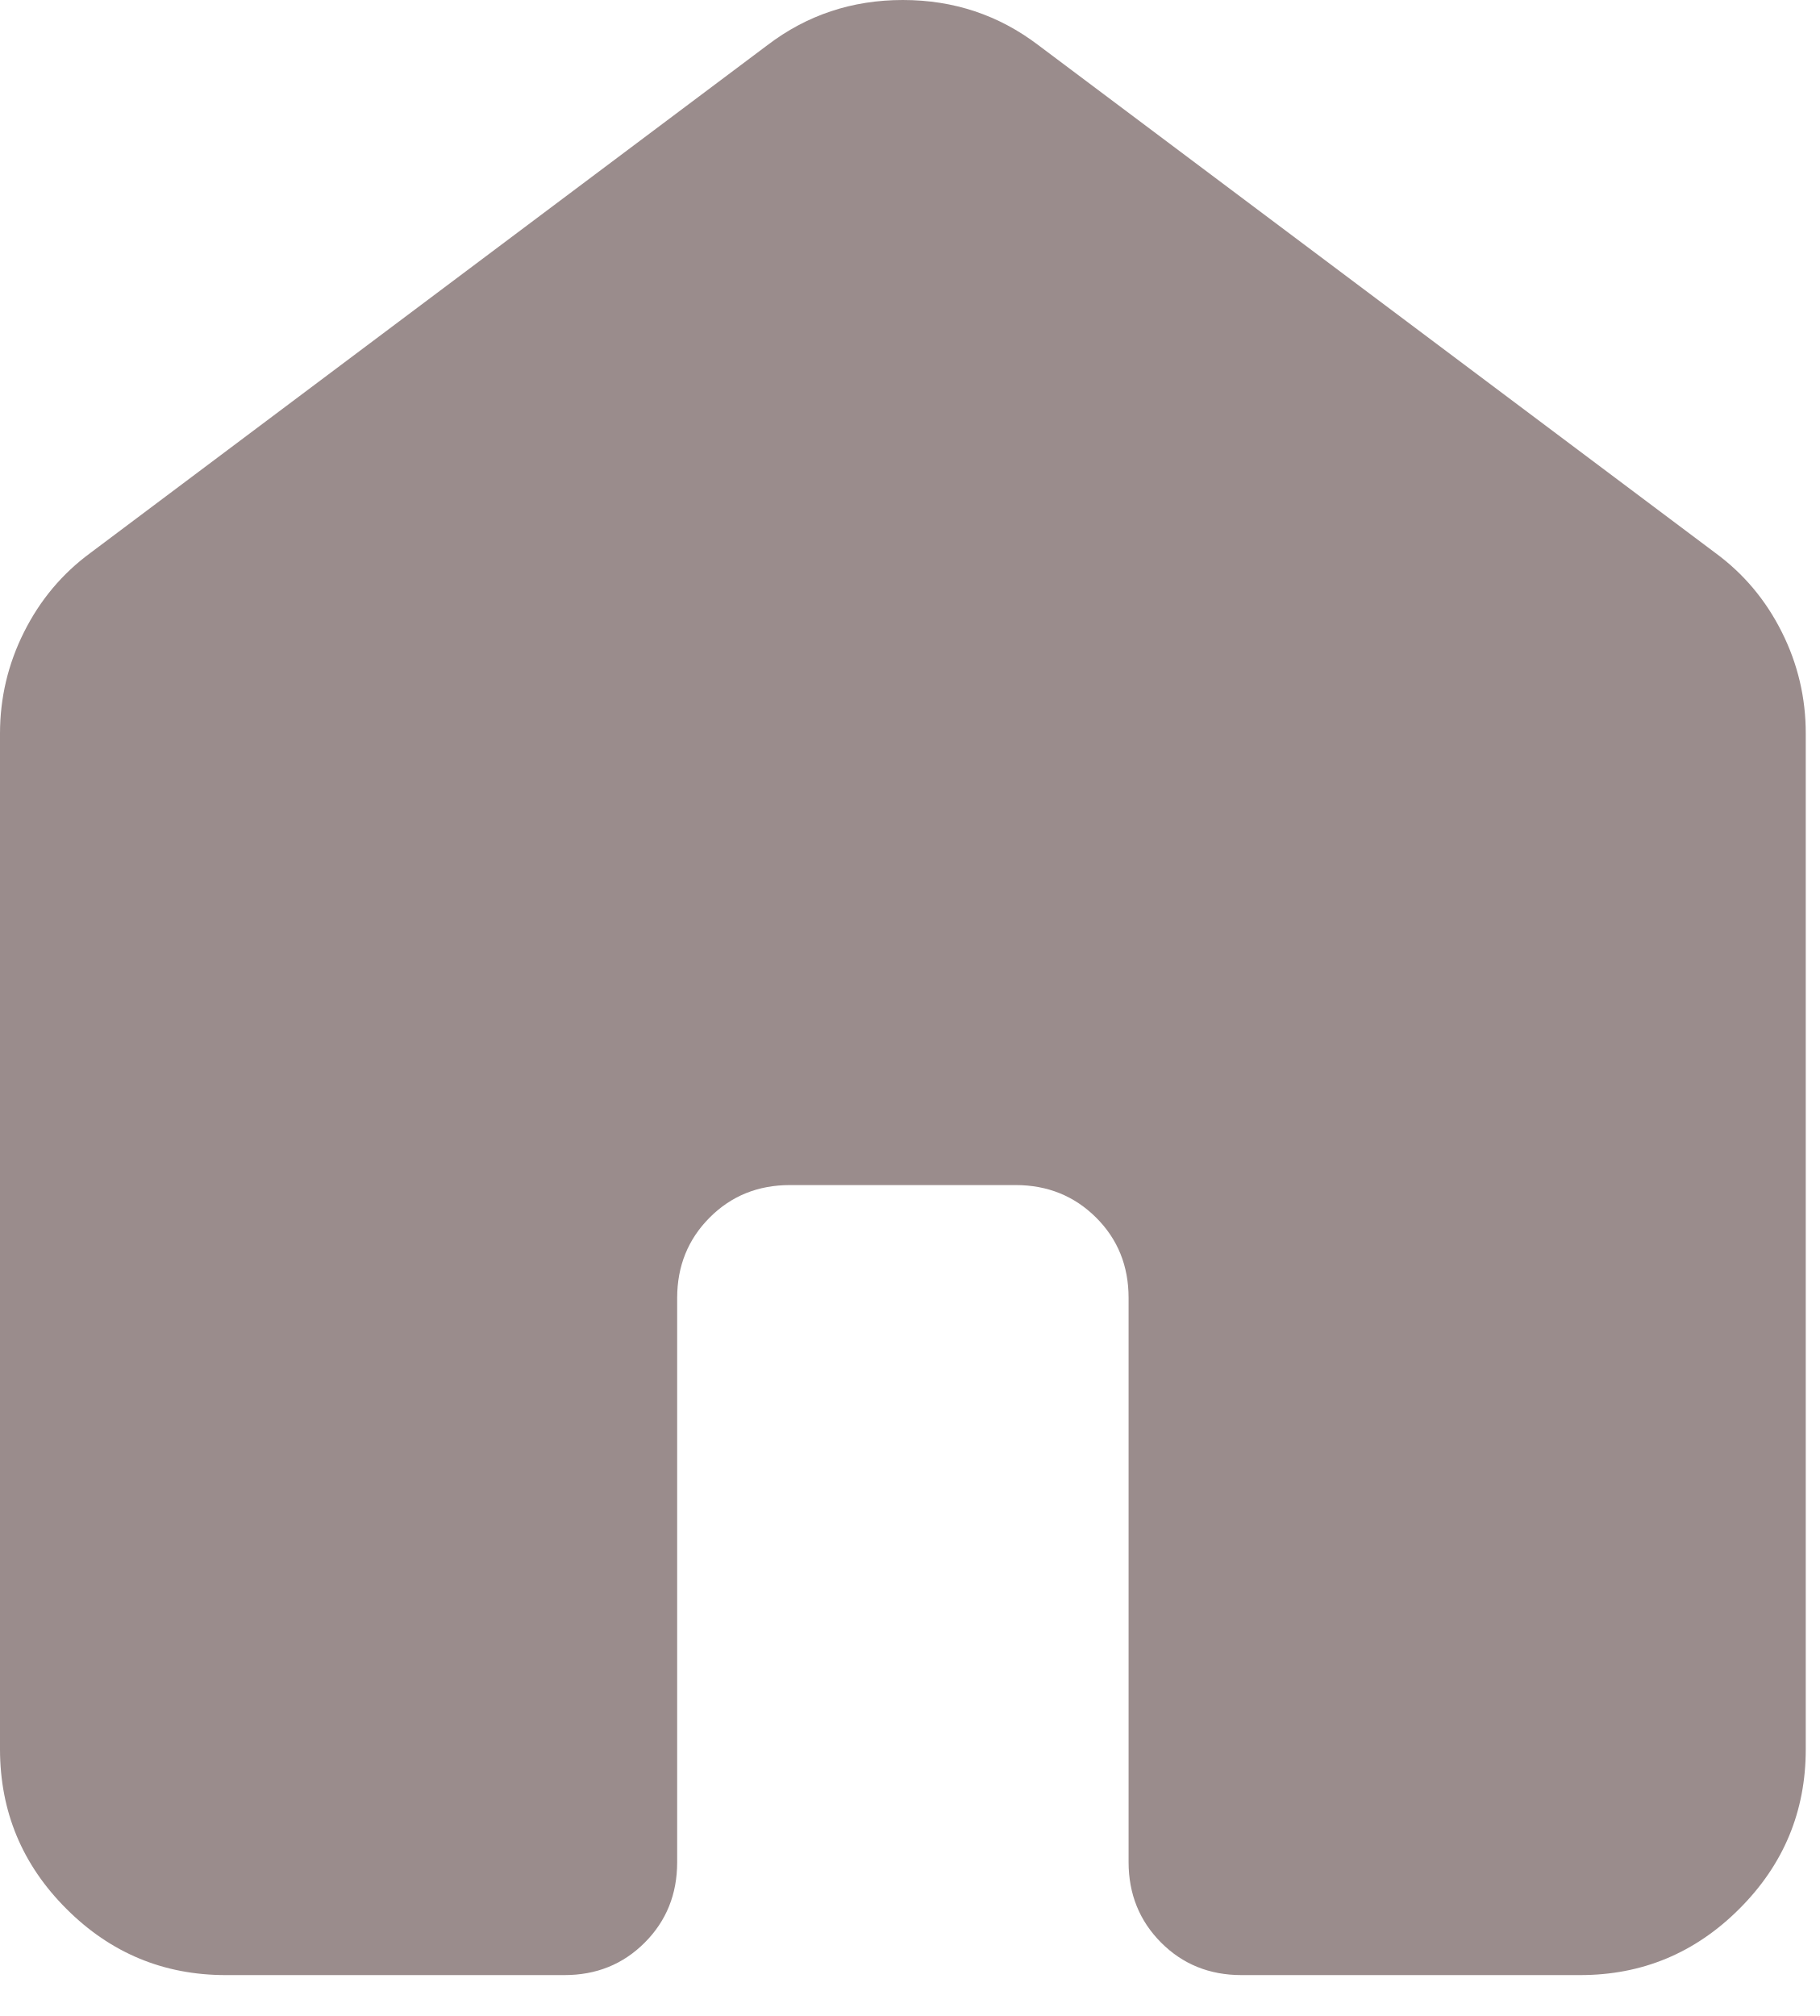
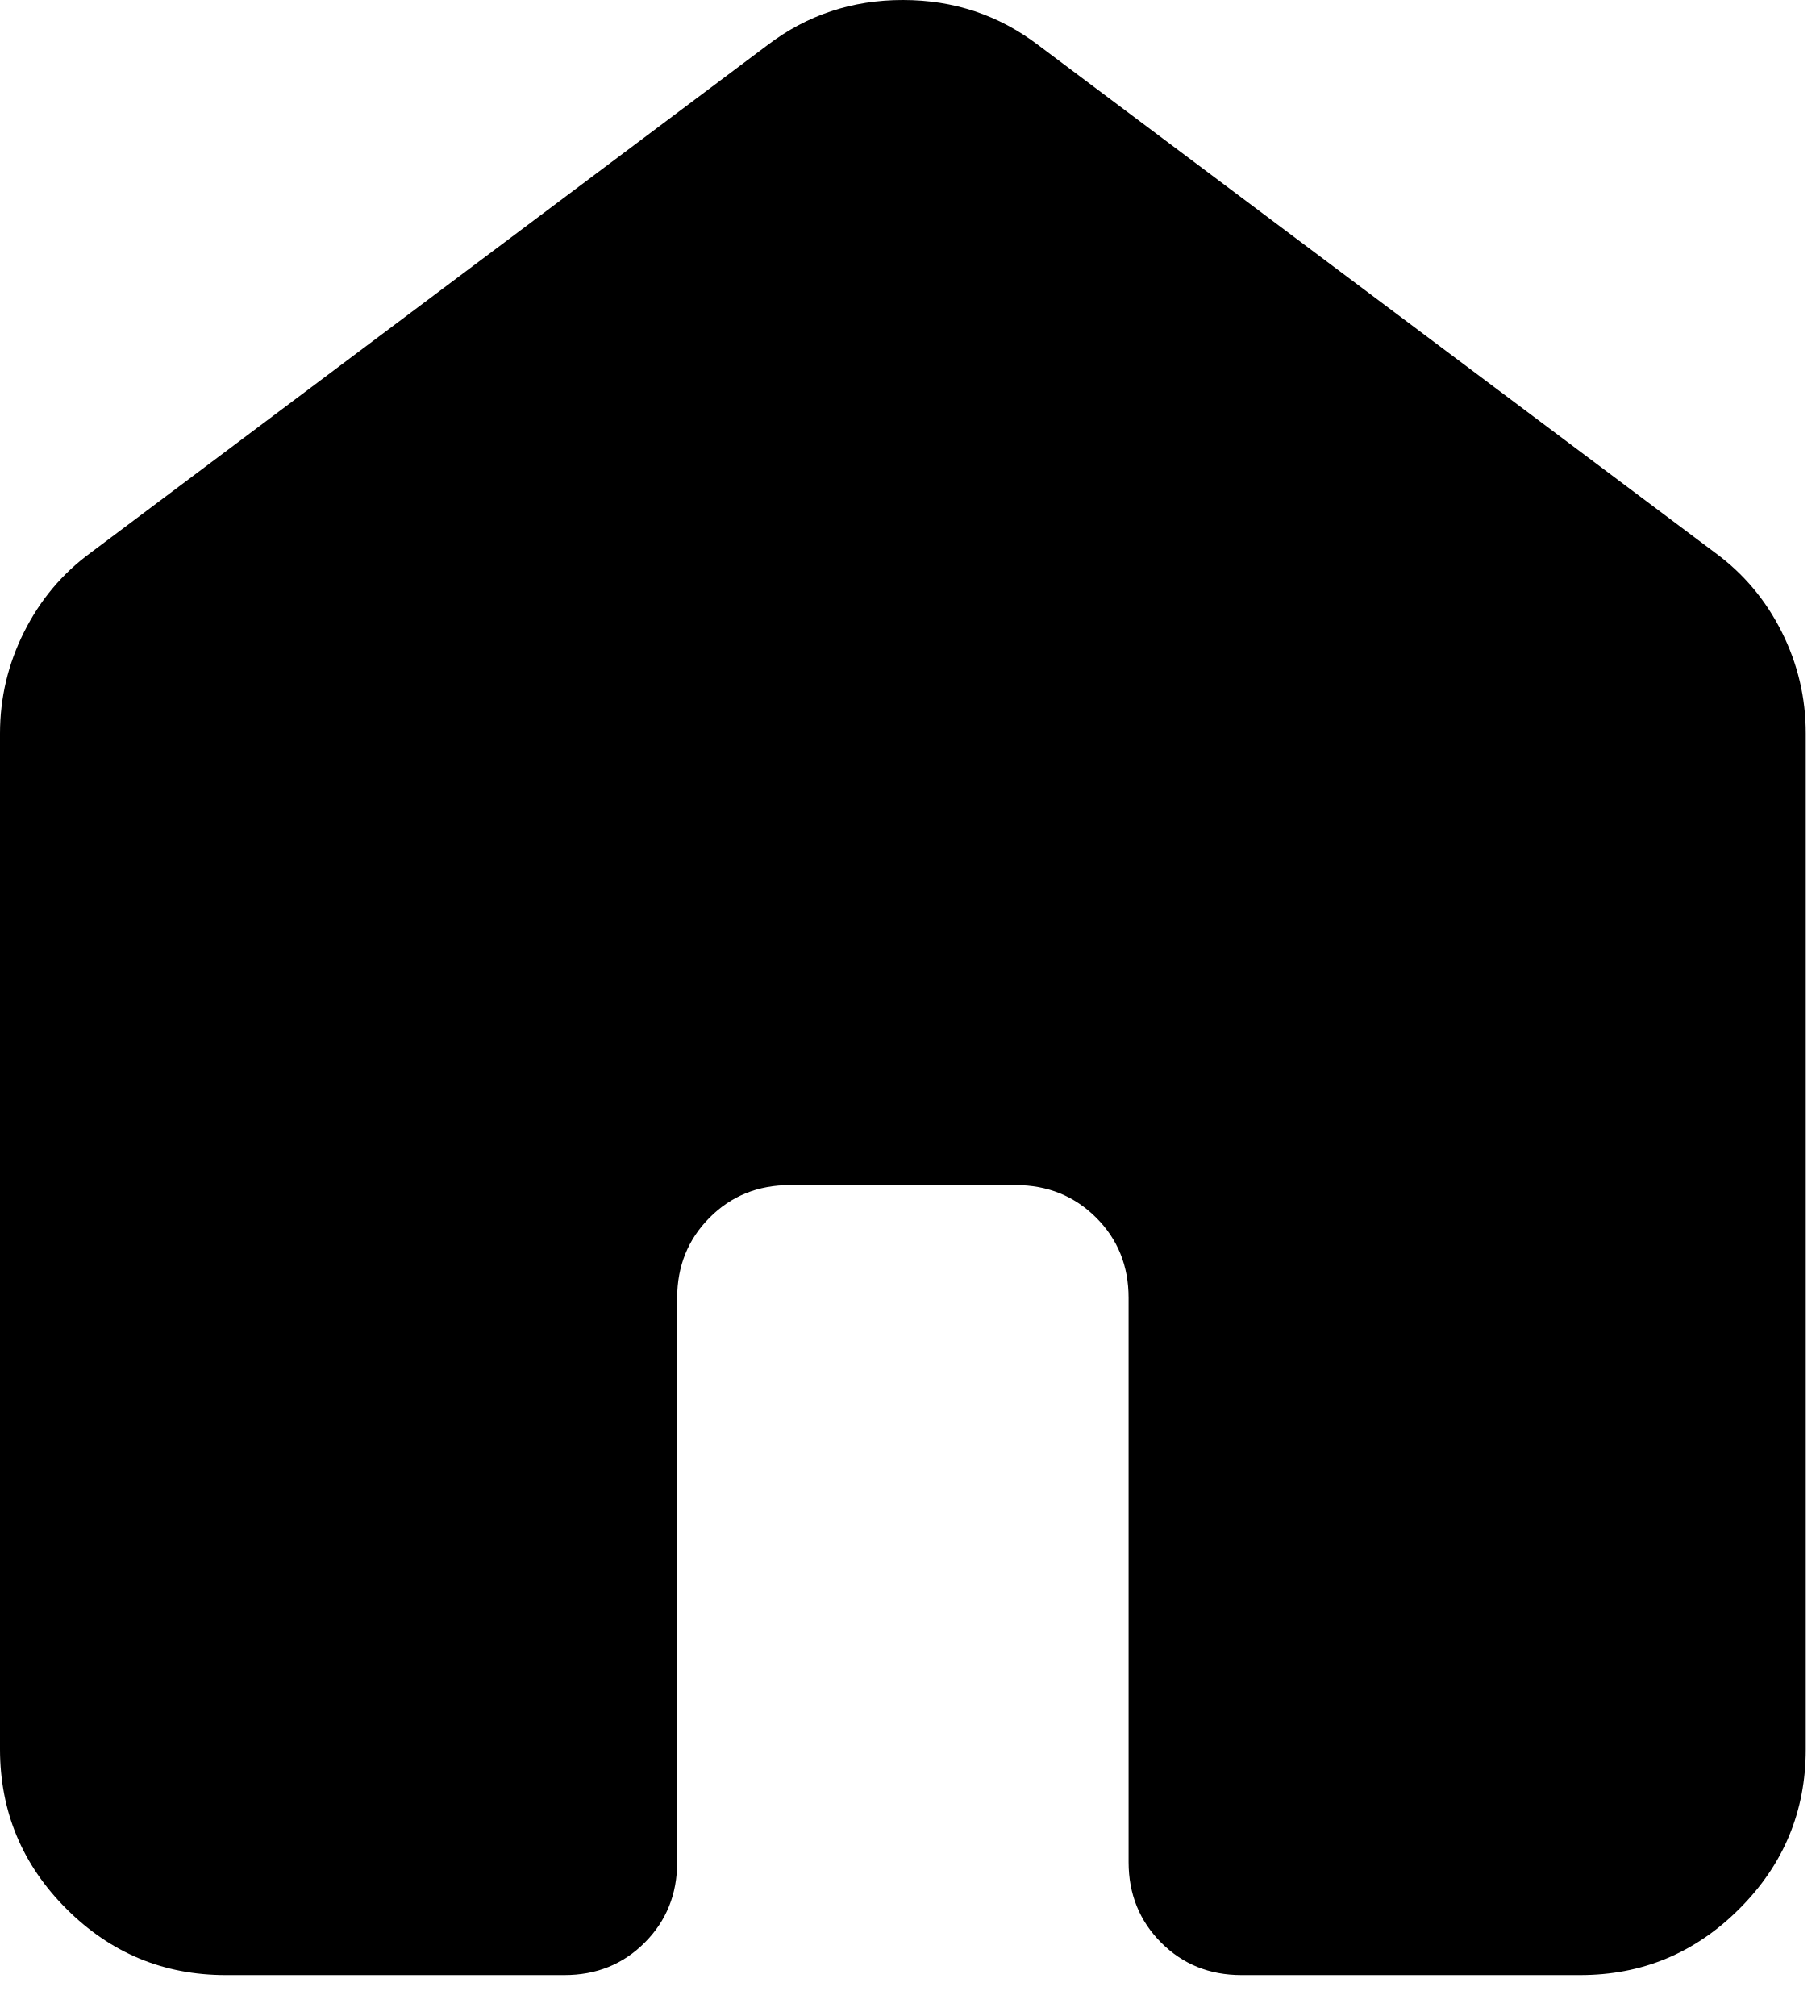
- <svg xmlns="http://www.w3.org/2000/svg" width="37" height="41" viewBox="0 0 37 41" fill="none">
-   <path d="M0 35.577V14.919C0 14.193 0.163 13.504 0.489 12.854C0.815 12.203 1.264 11.668 1.836 11.247L15.608 0.918C16.411 0.306 17.329 0 18.362 0C19.395 0 20.313 0.306 21.117 0.918L34.889 11.247C35.462 11.668 35.912 12.203 36.238 12.854C36.564 13.504 36.726 14.193 36.725 14.919V35.577C36.725 36.84 36.275 37.921 35.375 38.82C34.475 39.72 33.395 40.169 32.134 40.168H25.248C24.598 40.168 24.053 39.947 23.614 39.507C23.175 39.066 22.954 38.521 22.953 37.873V26.396C22.953 25.746 22.733 25.201 22.292 24.762C21.851 24.323 21.306 24.102 20.658 24.101H16.067C15.417 24.101 14.872 24.321 14.433 24.762C13.994 25.202 13.773 25.747 13.772 26.396V37.873C13.772 38.523 13.552 39.068 13.111 39.509C12.67 39.95 12.125 40.169 11.476 40.168H4.591C3.328 40.168 2.248 39.719 1.35 38.82C0.451 37.922 0.002 36.841 0 35.577Z" fill="#9A8C8C" />
+ <svg xmlns="http://www.w3.org/2000/svg" width="37" height="41" viewBox="0 0 37 41" fill="currentColor">
+   <path d="M0 35.577V14.919C0 14.193 0.163 13.504 0.489 12.854C0.815 12.203 1.264 11.668 1.836 11.247L15.608 0.918C16.411 0.306 17.329 0 18.362 0C19.395 0 20.313 0.306 21.117 0.918L34.889 11.247C35.462 11.668 35.912 12.203 36.238 12.854C36.564 13.504 36.726 14.193 36.725 14.919V35.577C36.725 36.84 36.275 37.921 35.375 38.82C34.475 39.72 33.395 40.169 32.134 40.168H25.248C24.598 40.168 24.053 39.947 23.614 39.507C23.175 39.066 22.954 38.521 22.953 37.873V26.396C22.953 25.746 22.733 25.201 22.292 24.762C21.851 24.323 21.306 24.102 20.658 24.101H16.067C15.417 24.101 14.872 24.321 14.433 24.762C13.994 25.202 13.773 25.747 13.772 26.396V37.873C13.772 38.523 13.552 39.068 13.111 39.509C12.67 39.95 12.125 40.169 11.476 40.168H4.591C3.328 40.168 2.248 39.719 1.35 38.82C0.451 37.922 0.002 36.841 0 35.577Z" />
</svg>
